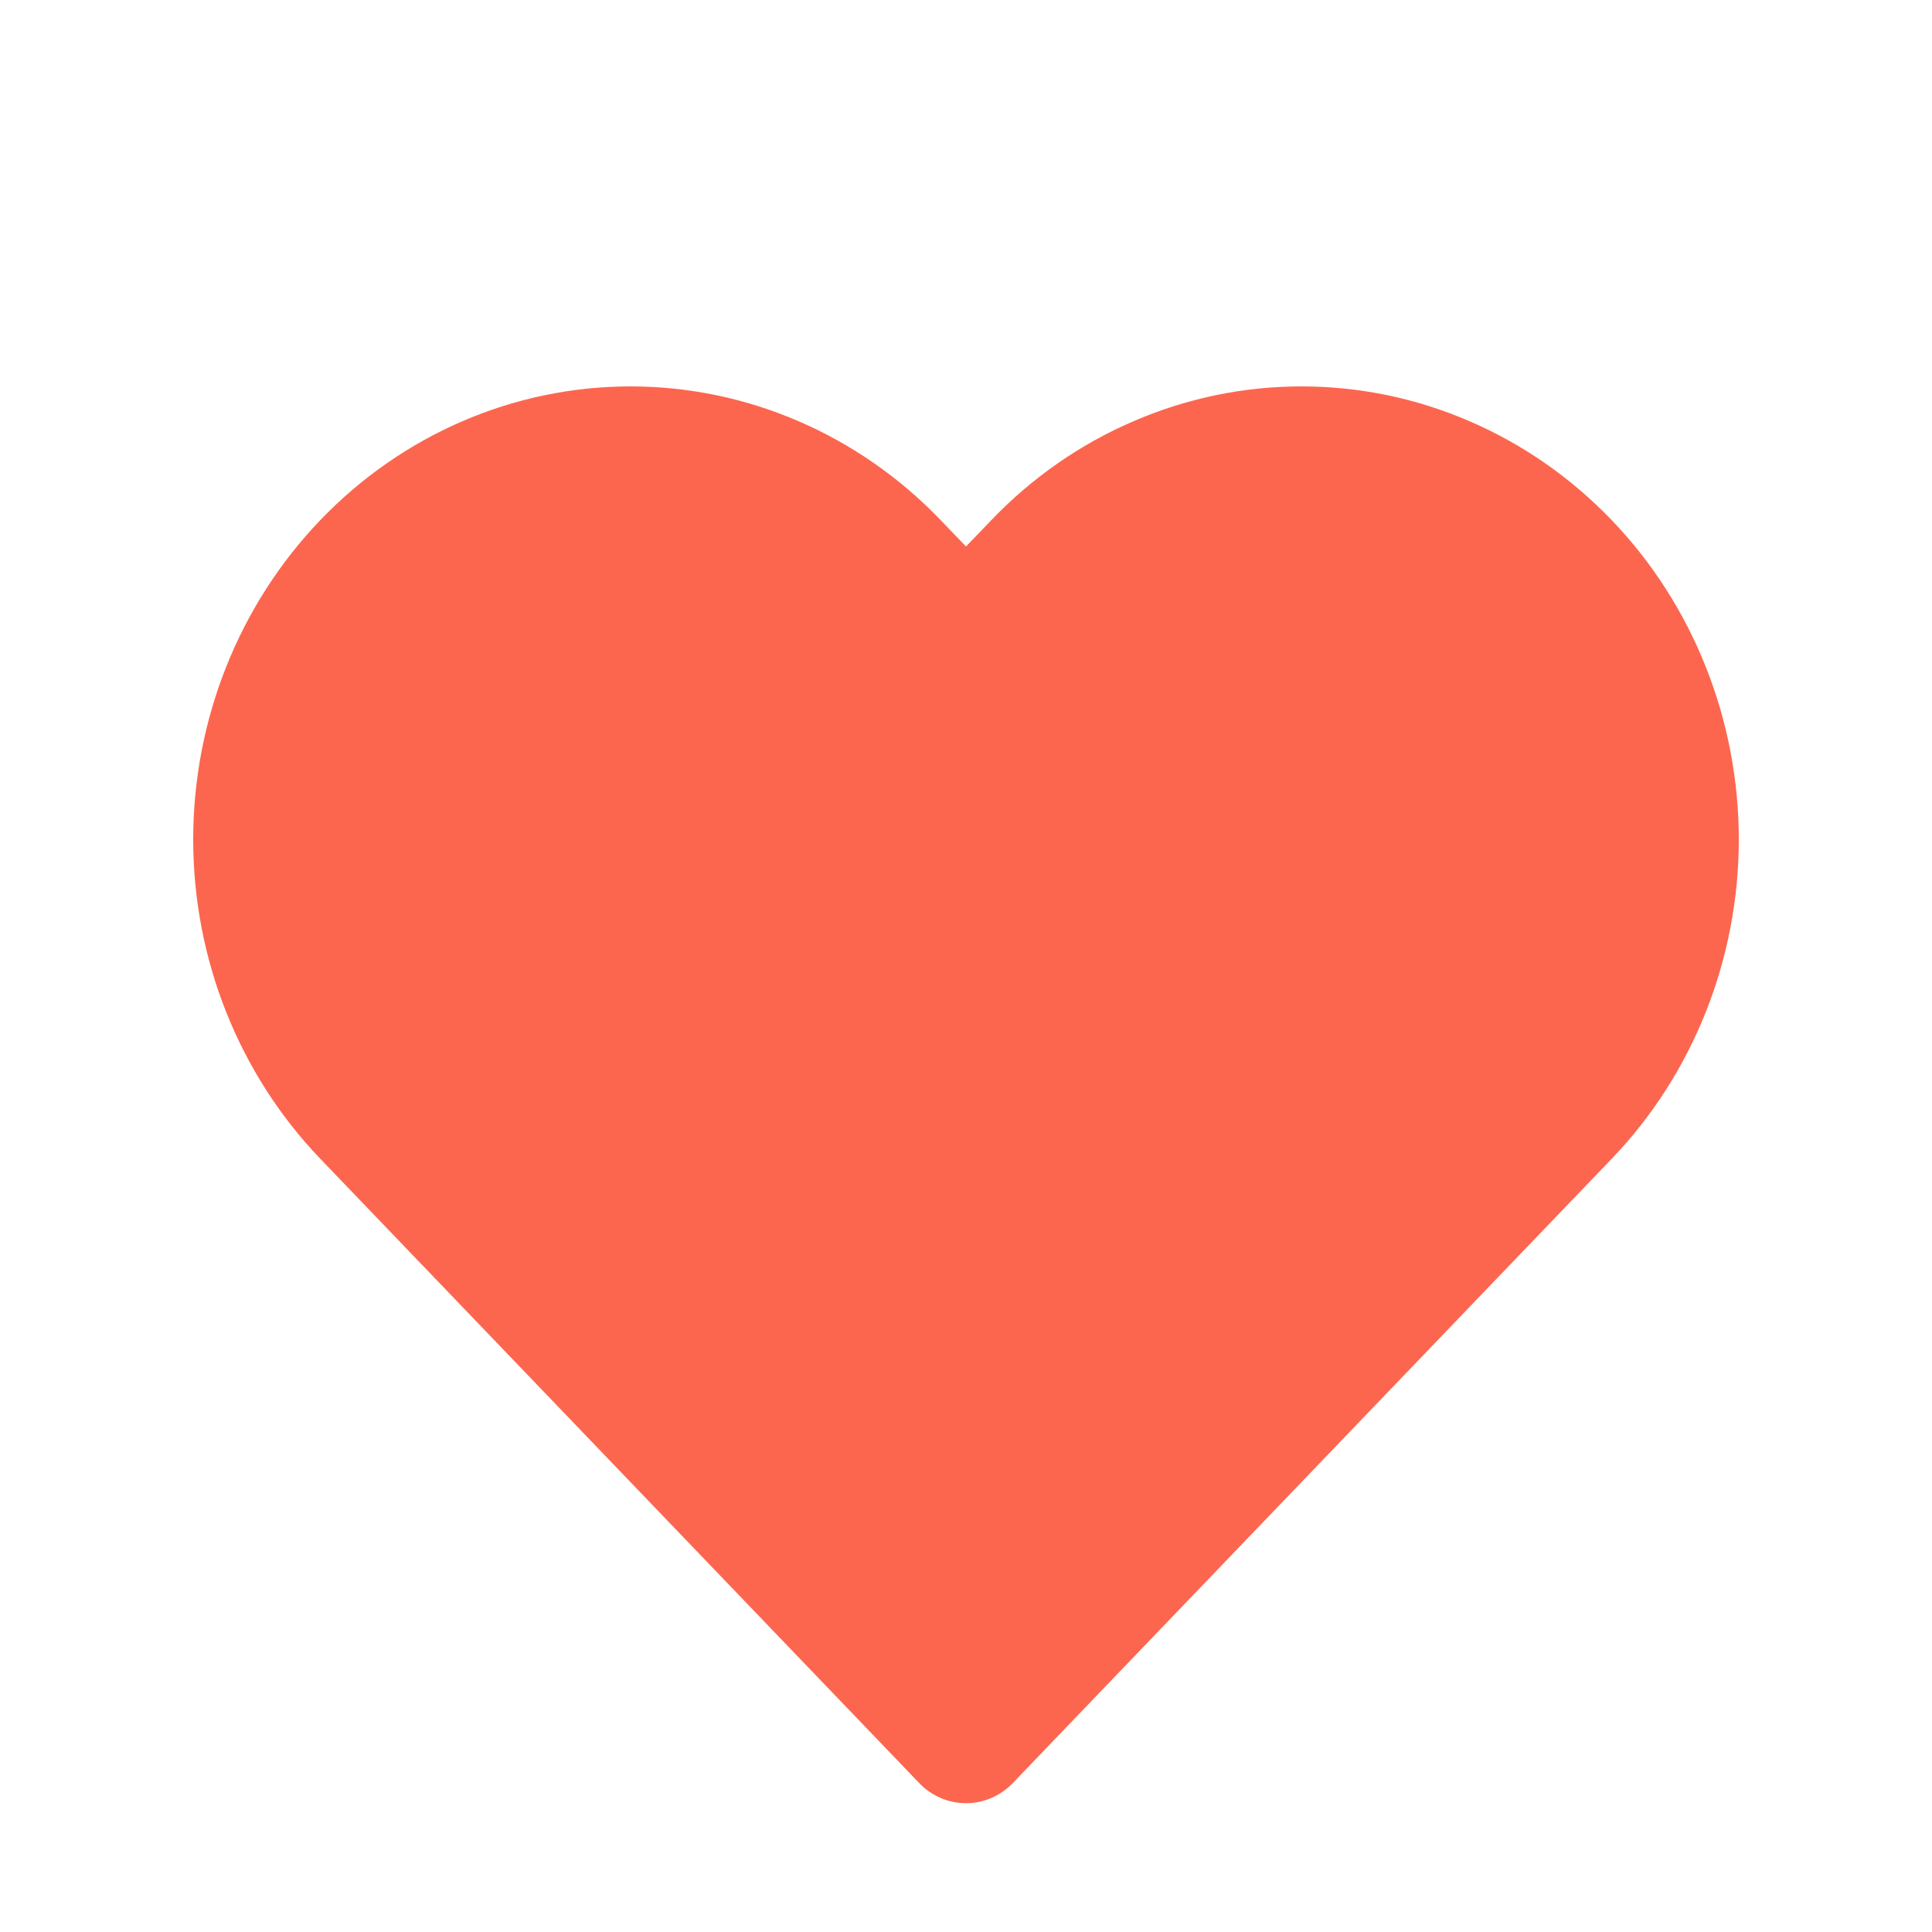
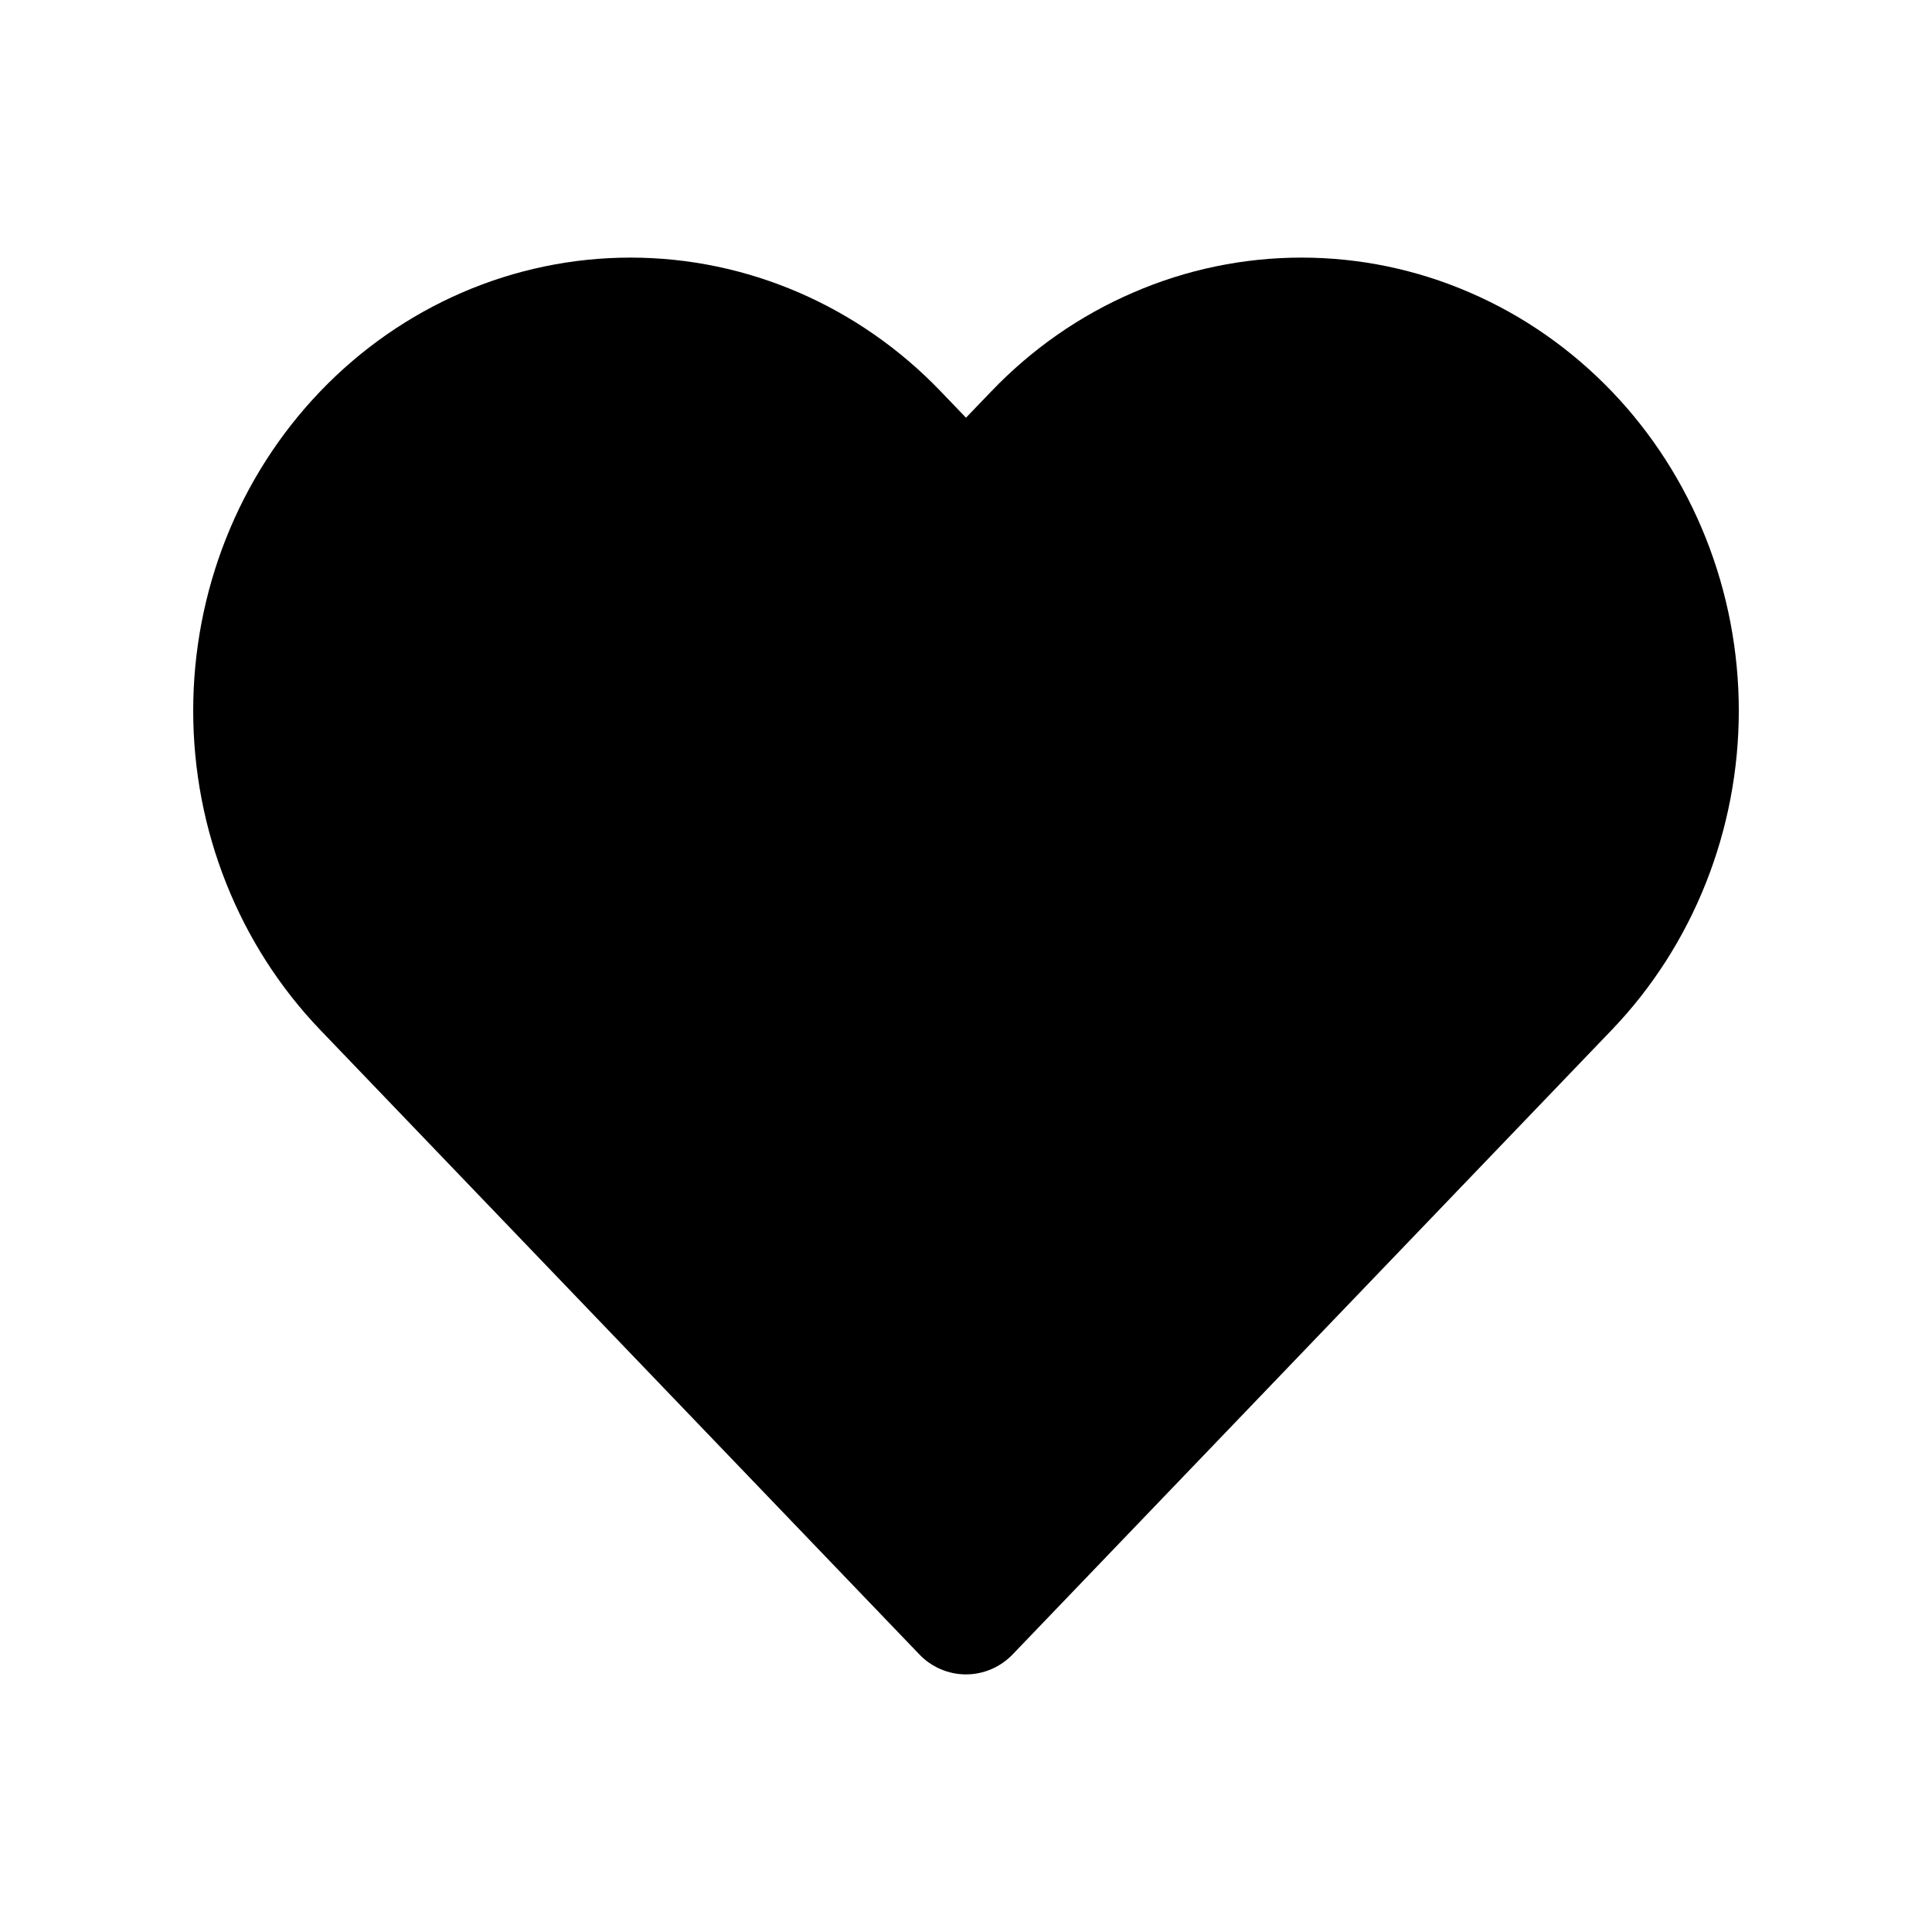
- <svg xmlns="http://www.w3.org/2000/svg" viewBox="0 0 15 15" fill="none">
-   <path fill-rule="evenodd" clip-rule="evenodd" d="M8.799 3.271C9.212 3.092 9.656 3 10.105 3C10.554 3 10.998 3.092 11.411 3.271C11.824 3.449 12.198 3.71 12.513 4.038C12.827 4.365 13.075 4.753 13.244 5.178C13.413 5.603 13.5 6.059 13.5 6.518C13.5 6.977 13.413 7.432 13.244 7.857C13.075 8.282 12.827 8.67 12.513 8.997L7.861 13.846C7.766 13.944 7.636 14 7.5 14C7.364 14 7.233 13.944 7.139 13.846L2.487 8.997C1.853 8.336 1.5 7.444 1.5 6.518C1.5 5.591 1.853 4.699 2.487 4.038C3.122 3.376 3.988 3 4.895 3C5.802 3 6.668 3.376 7.303 4.038L7.5 4.243L7.697 4.038C8.011 3.71 8.385 3.449 8.799 3.271Z" fill="#FC664F" />
+ <svg xmlns="http://www.w3.org/2000/svg" viewBox="0 0 15 15" fill="currentColor">
+   <path fill-rule="evenodd" clip-rule="evenodd" d="M8.799 2.271C9.212 2.092 9.656 2 10.105 2C10.554 2 10.998 2.092 11.411 2.271C11.824 2.449 12.198 2.71 12.513 3.038C12.827 3.365 13.075 3.753 13.244 4.178C13.413 4.603 13.5 5.059 13.5 5.518C13.5 5.977 13.413 6.432 13.244 6.857C13.075 7.282 12.827 7.67 12.513 7.997L7.861 12.846C7.766 12.944 7.636 13 7.5 13C7.364 13 7.233 12.944 7.139 12.846L2.487 7.997C1.853 7.336 1.5 6.444 1.5 5.518C1.5 4.591 1.853 3.699 2.487 3.038C3.122 2.376 3.988 2 4.895 2C5.802 2 6.668 2.376 7.303 3.038L7.5 3.243L7.697 3.038C8.011 2.71 8.385 2.449 8.799 2.271Z" fill="currentColor" />
</svg>
